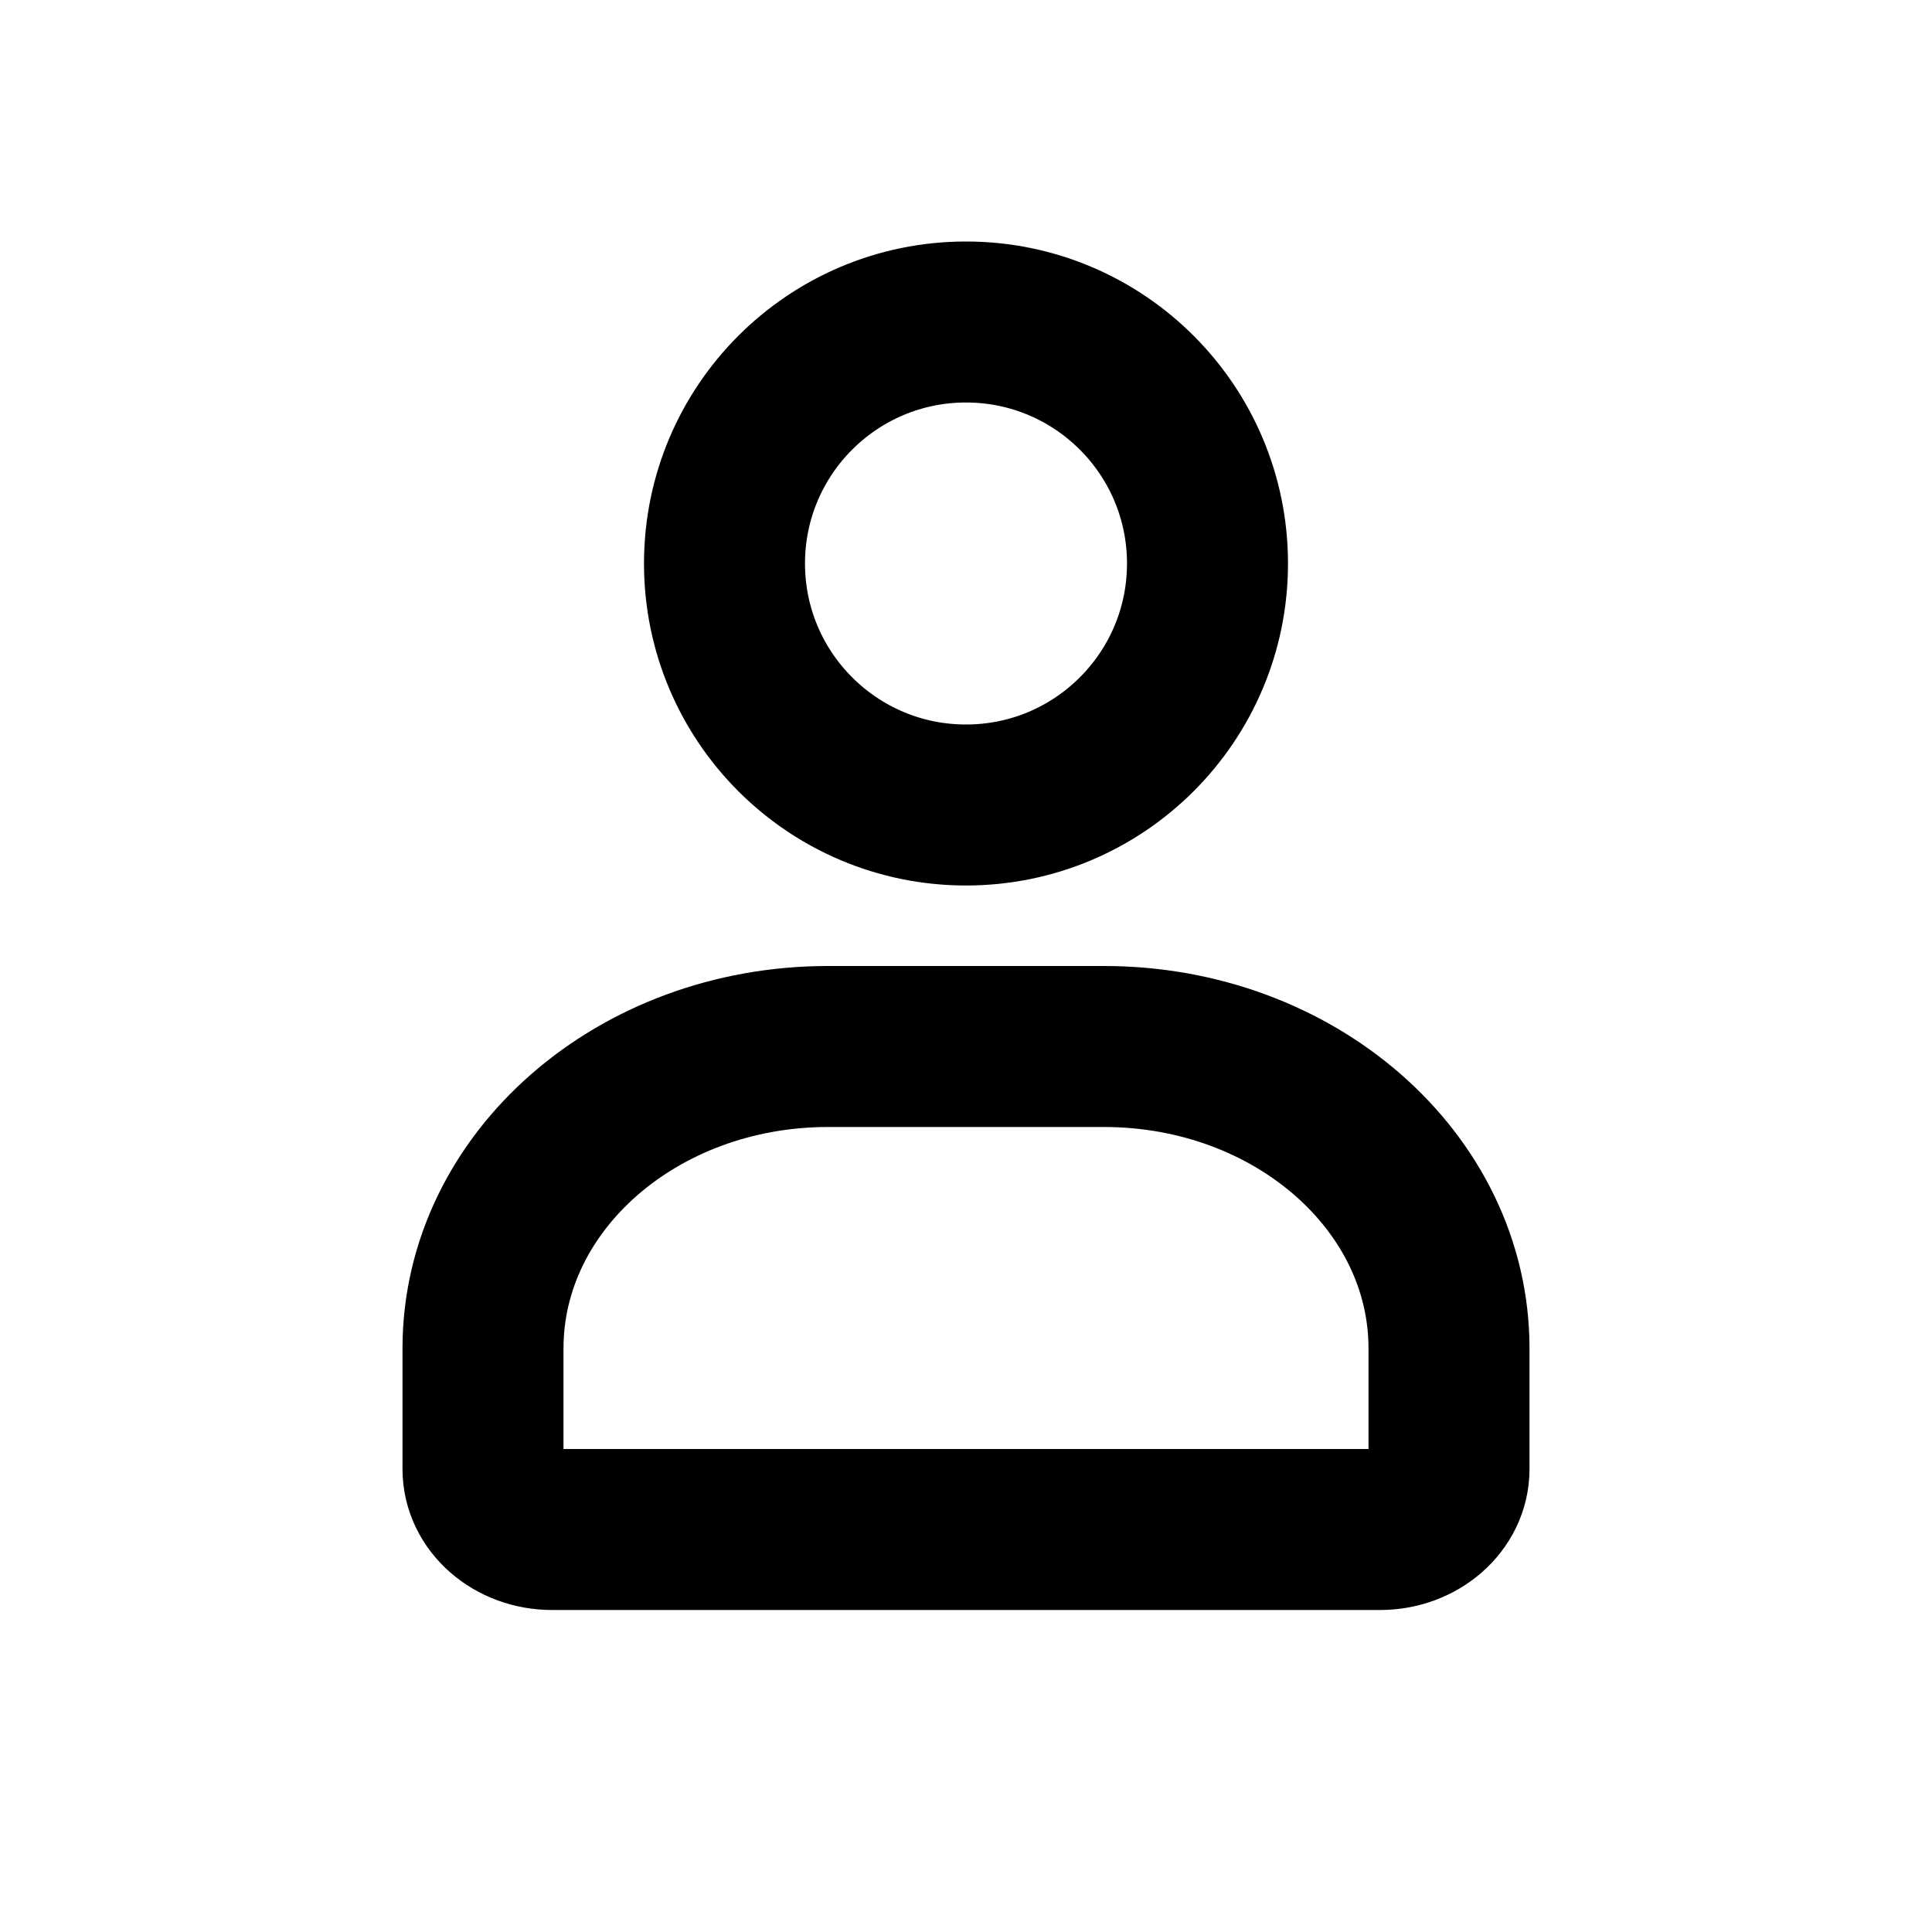
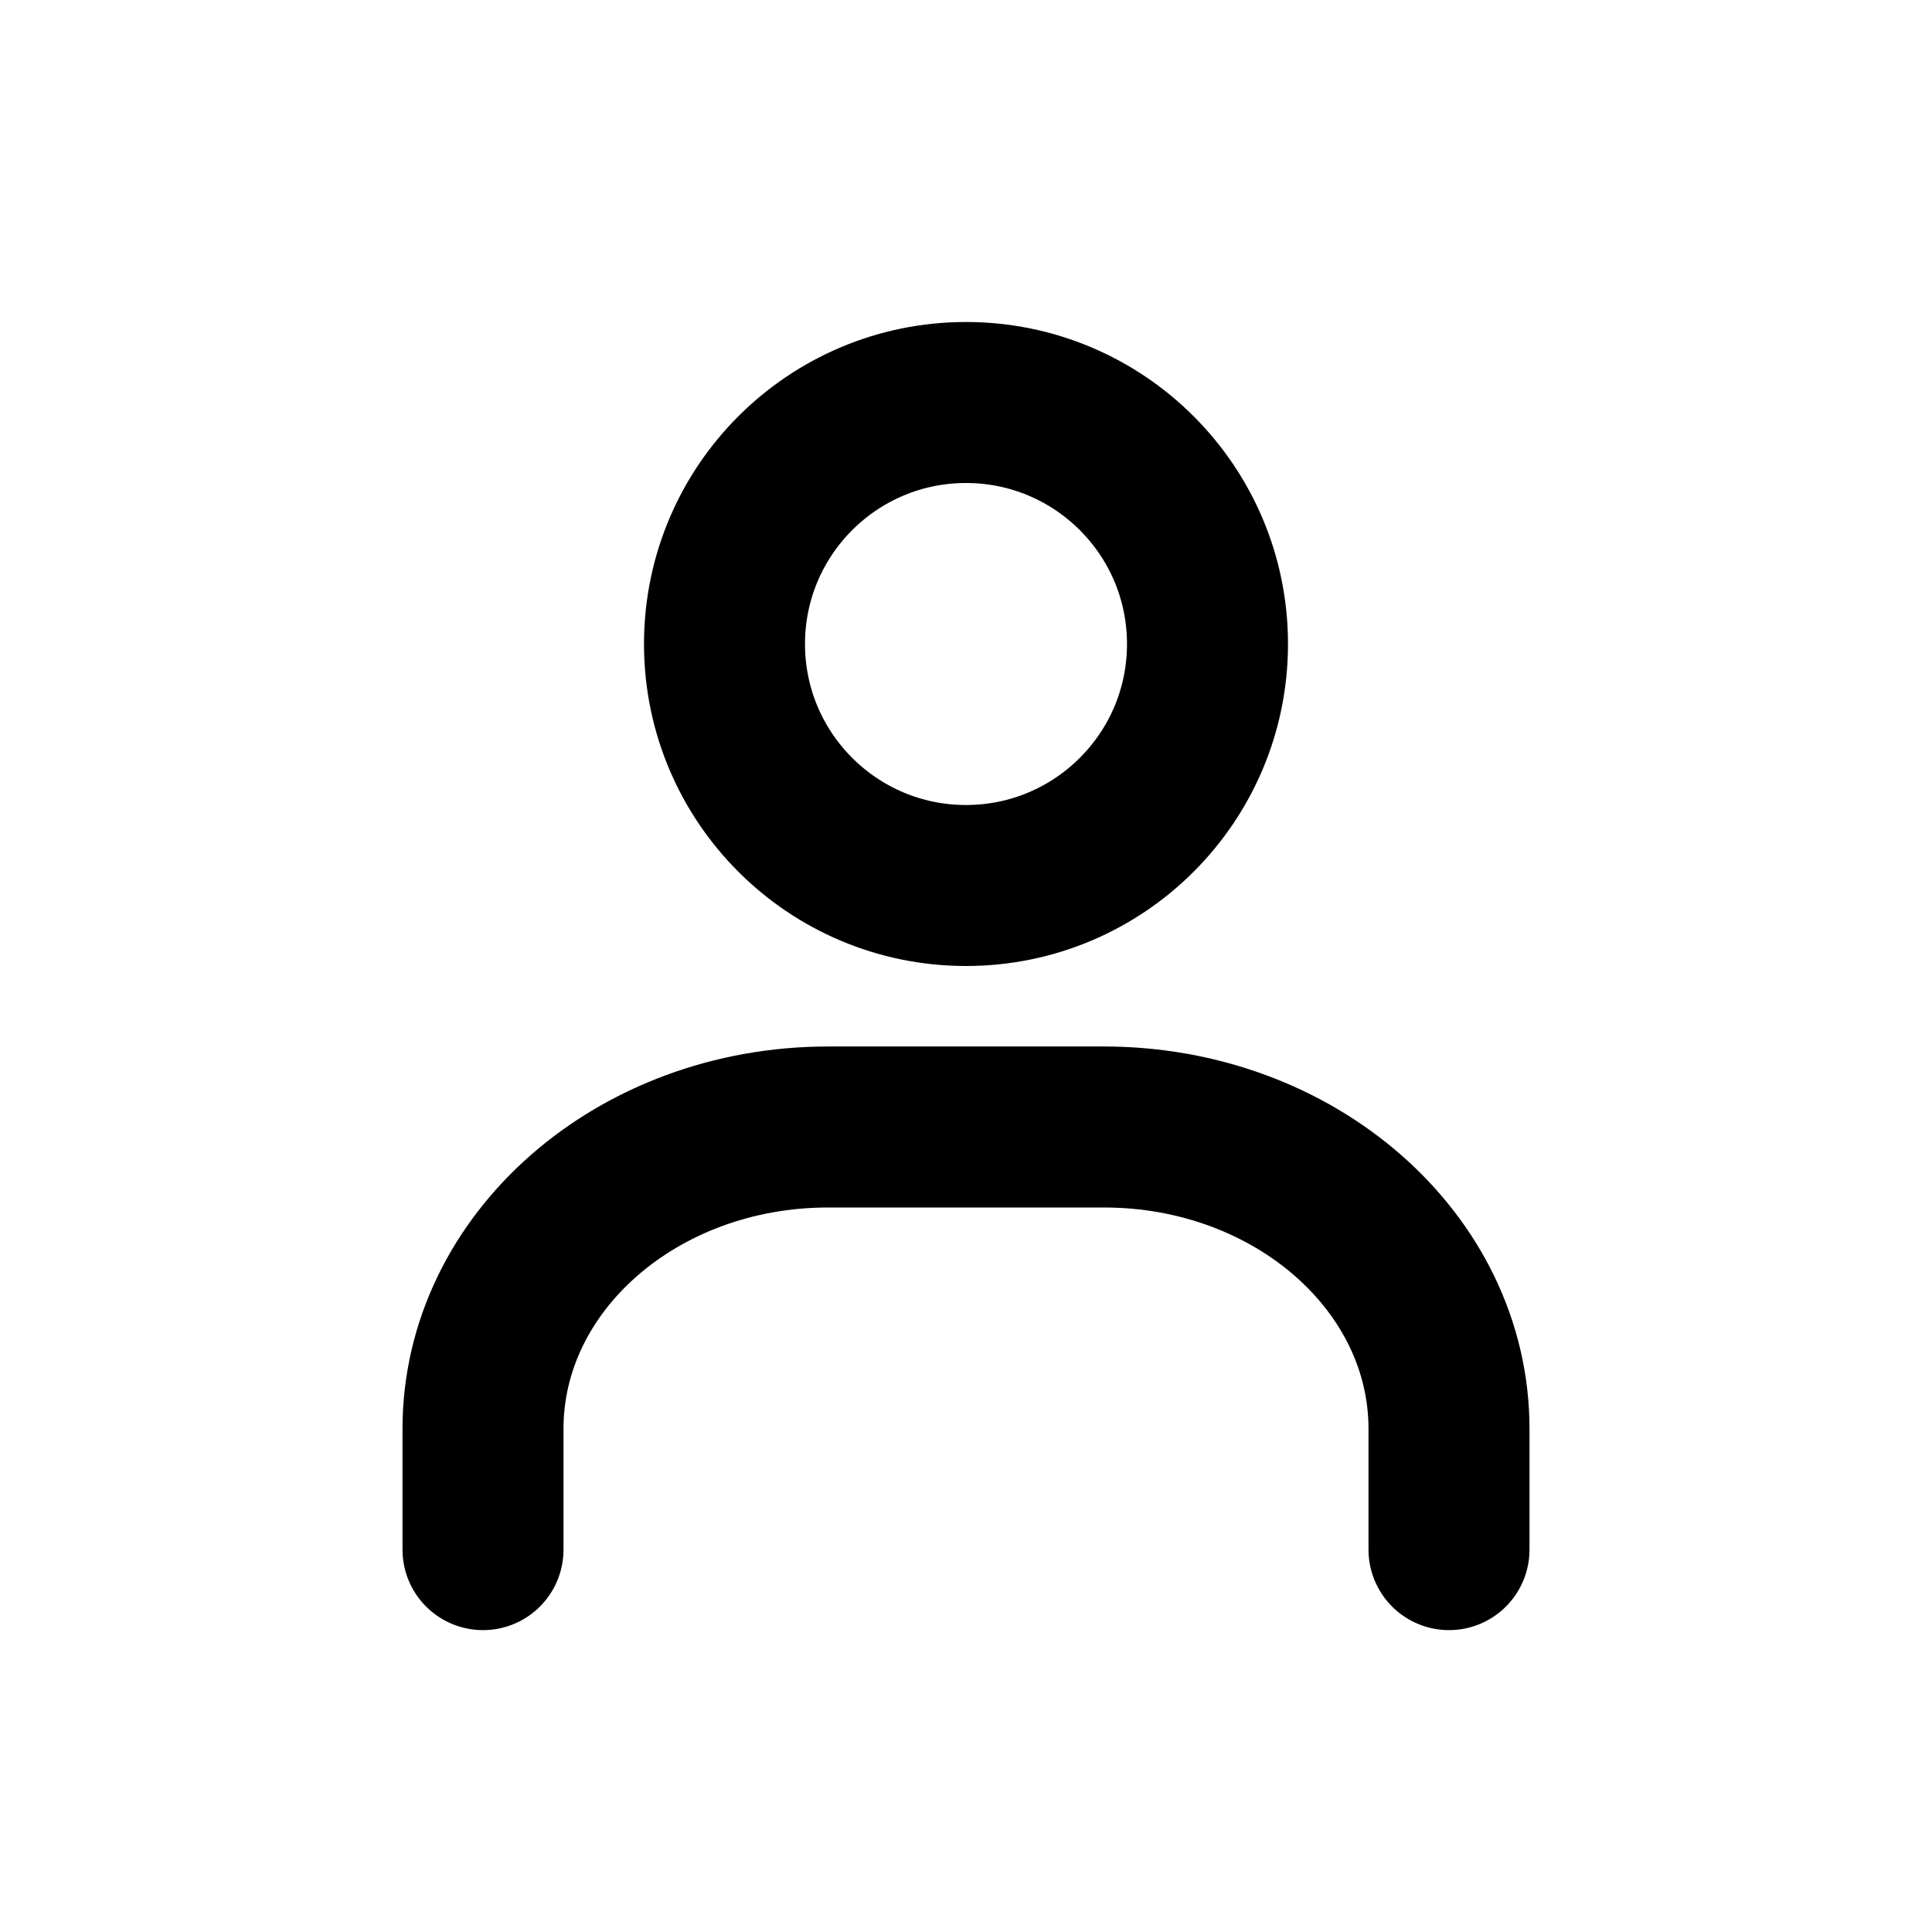
<svg xmlns="http://www.w3.org/2000/svg" fill="none" viewBox="0 0 24 24">
  <g stroke="currentColor" stroke-width="2">
-     <circle cx="12" cy="7" r="3" />
-     <path stroke-linejoin="round" d="M6 16.75C6 14.679 7.919 13 10.286 13h3.428C16.081 13 18 14.679 18 16.75v1.5c0 .414-.384.75-.857.75H6.857C6.384 19 6 18.664 6 18.25v-1.5z" />
+     <circle cx="12" cy="8" r="3" />
+     <path stroke-linecap="round" stroke-linejoin="round" d="M6 19.25v-1.5C6 15.679 7.919 14 10.286 14h3.428C16.081 14 18 15.679 18 17.75v1.5" />
  </g>
</svg>
